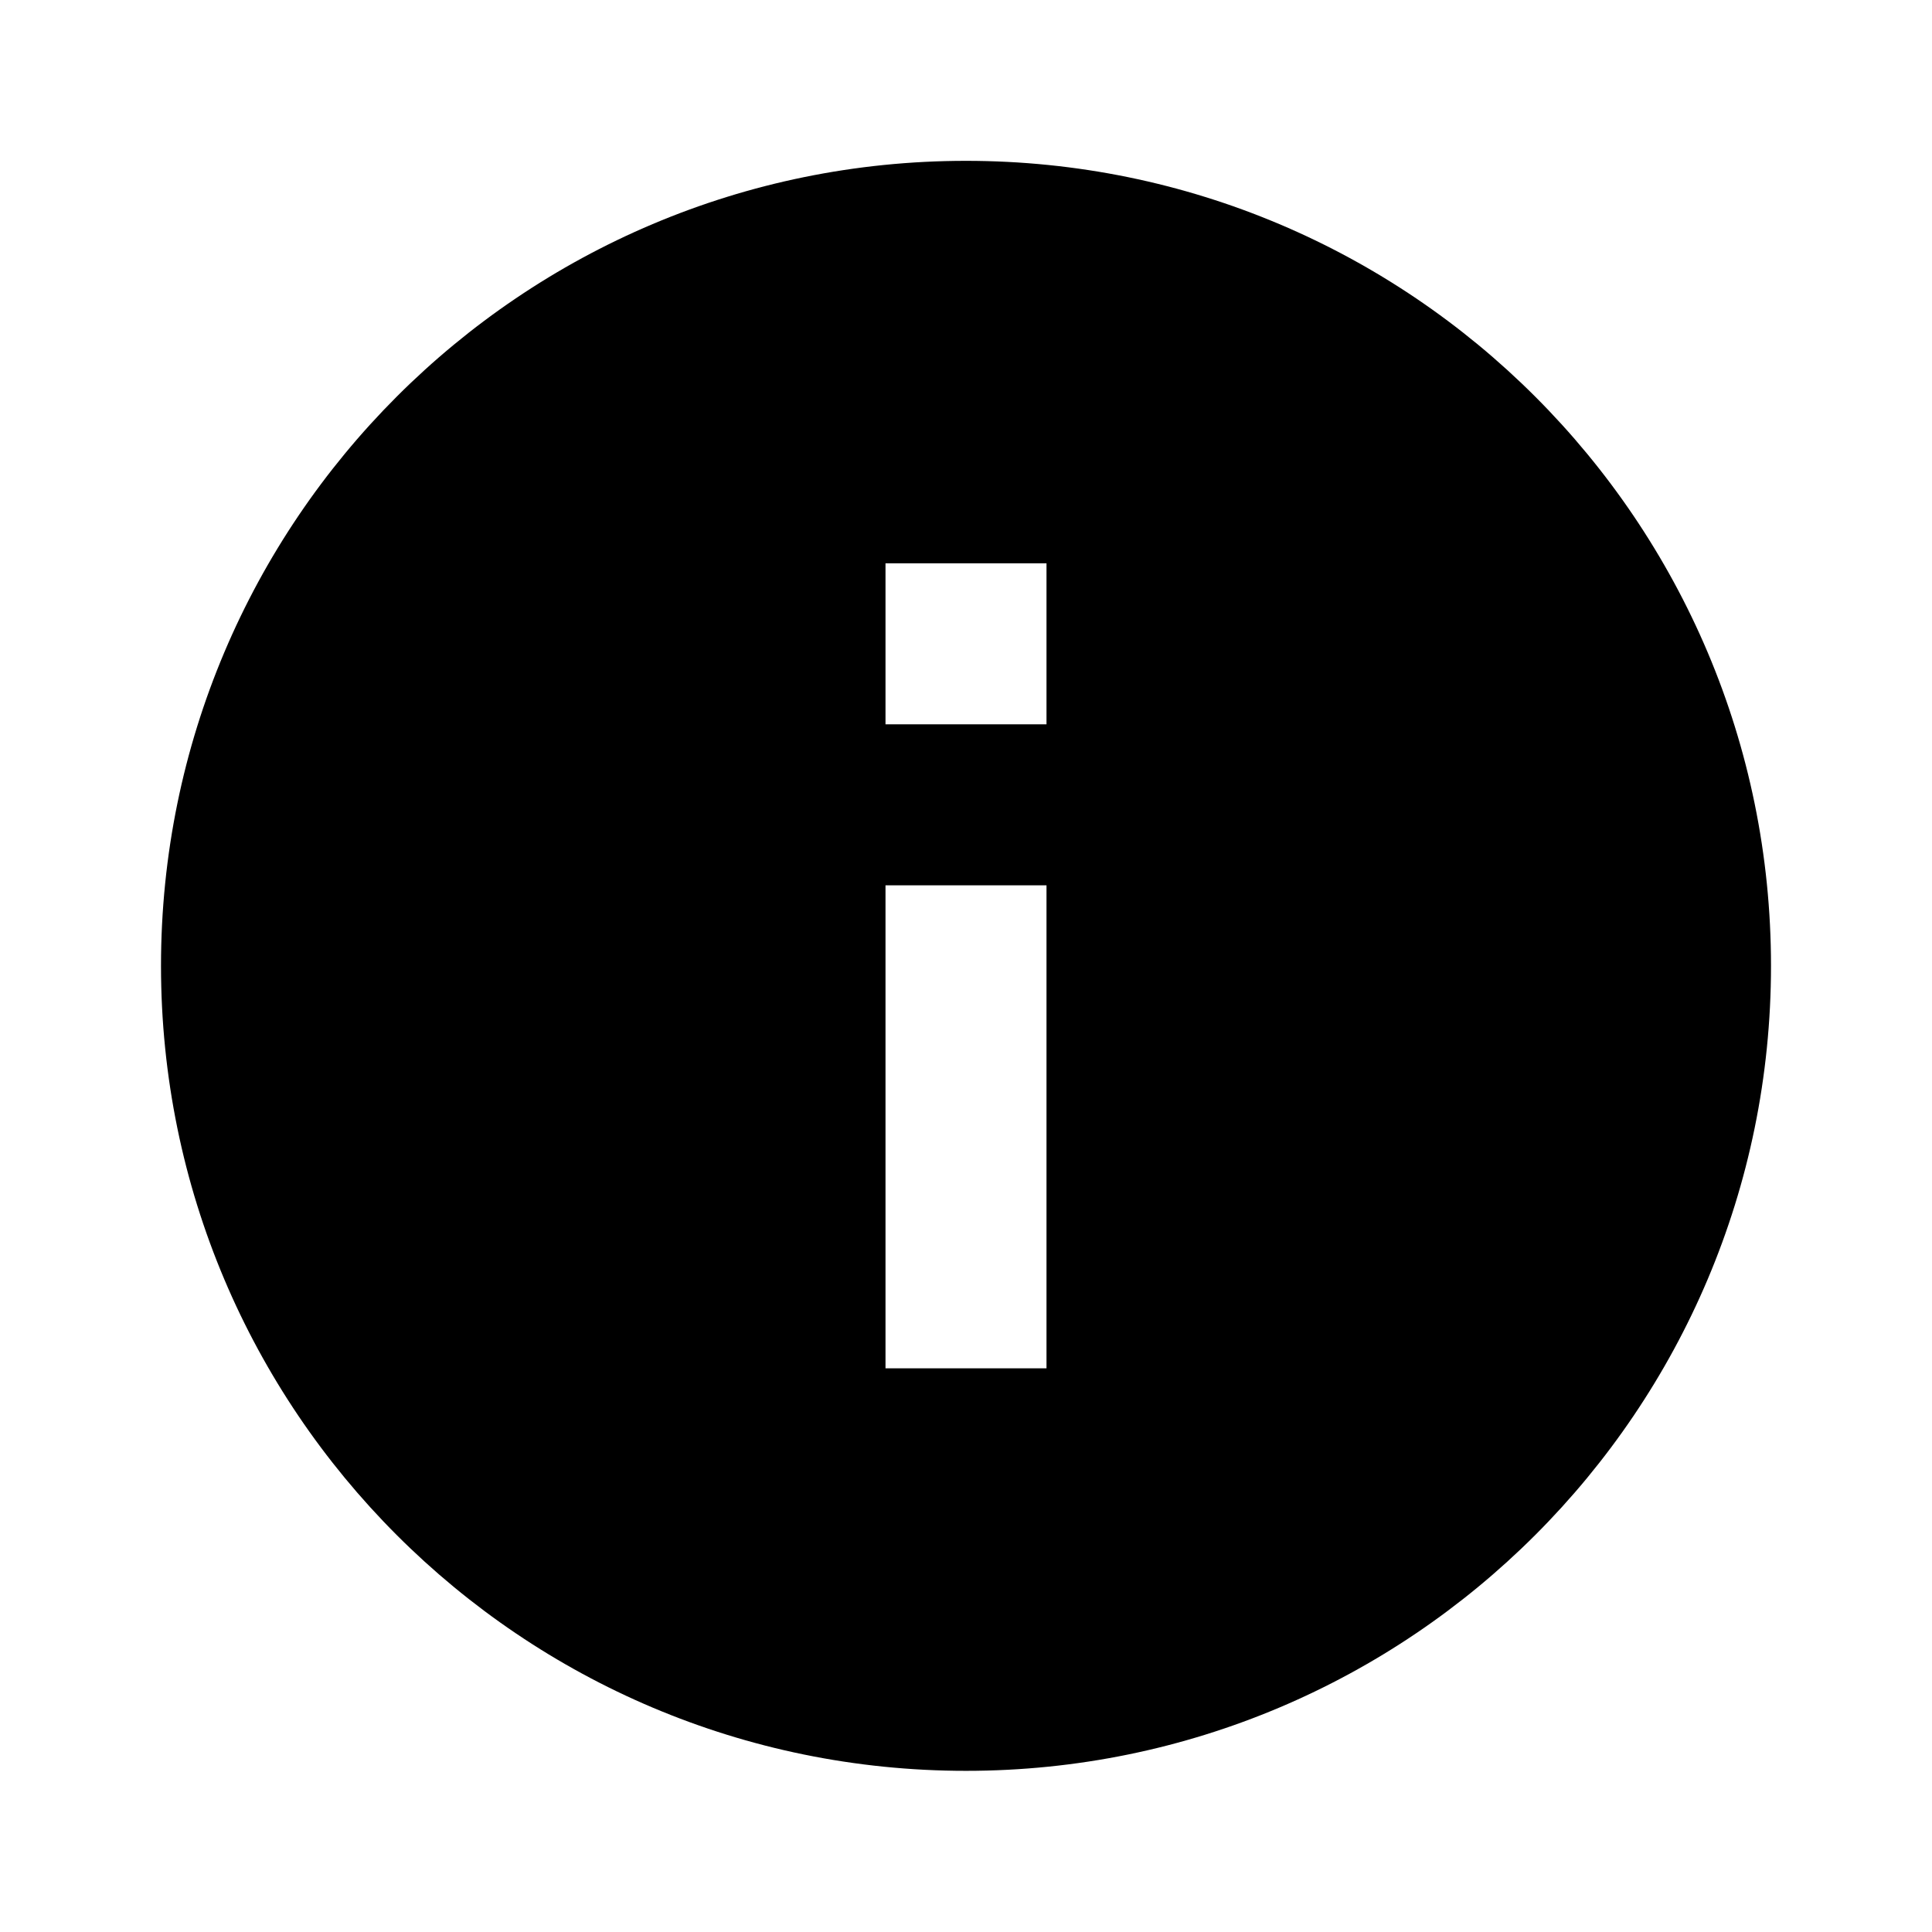
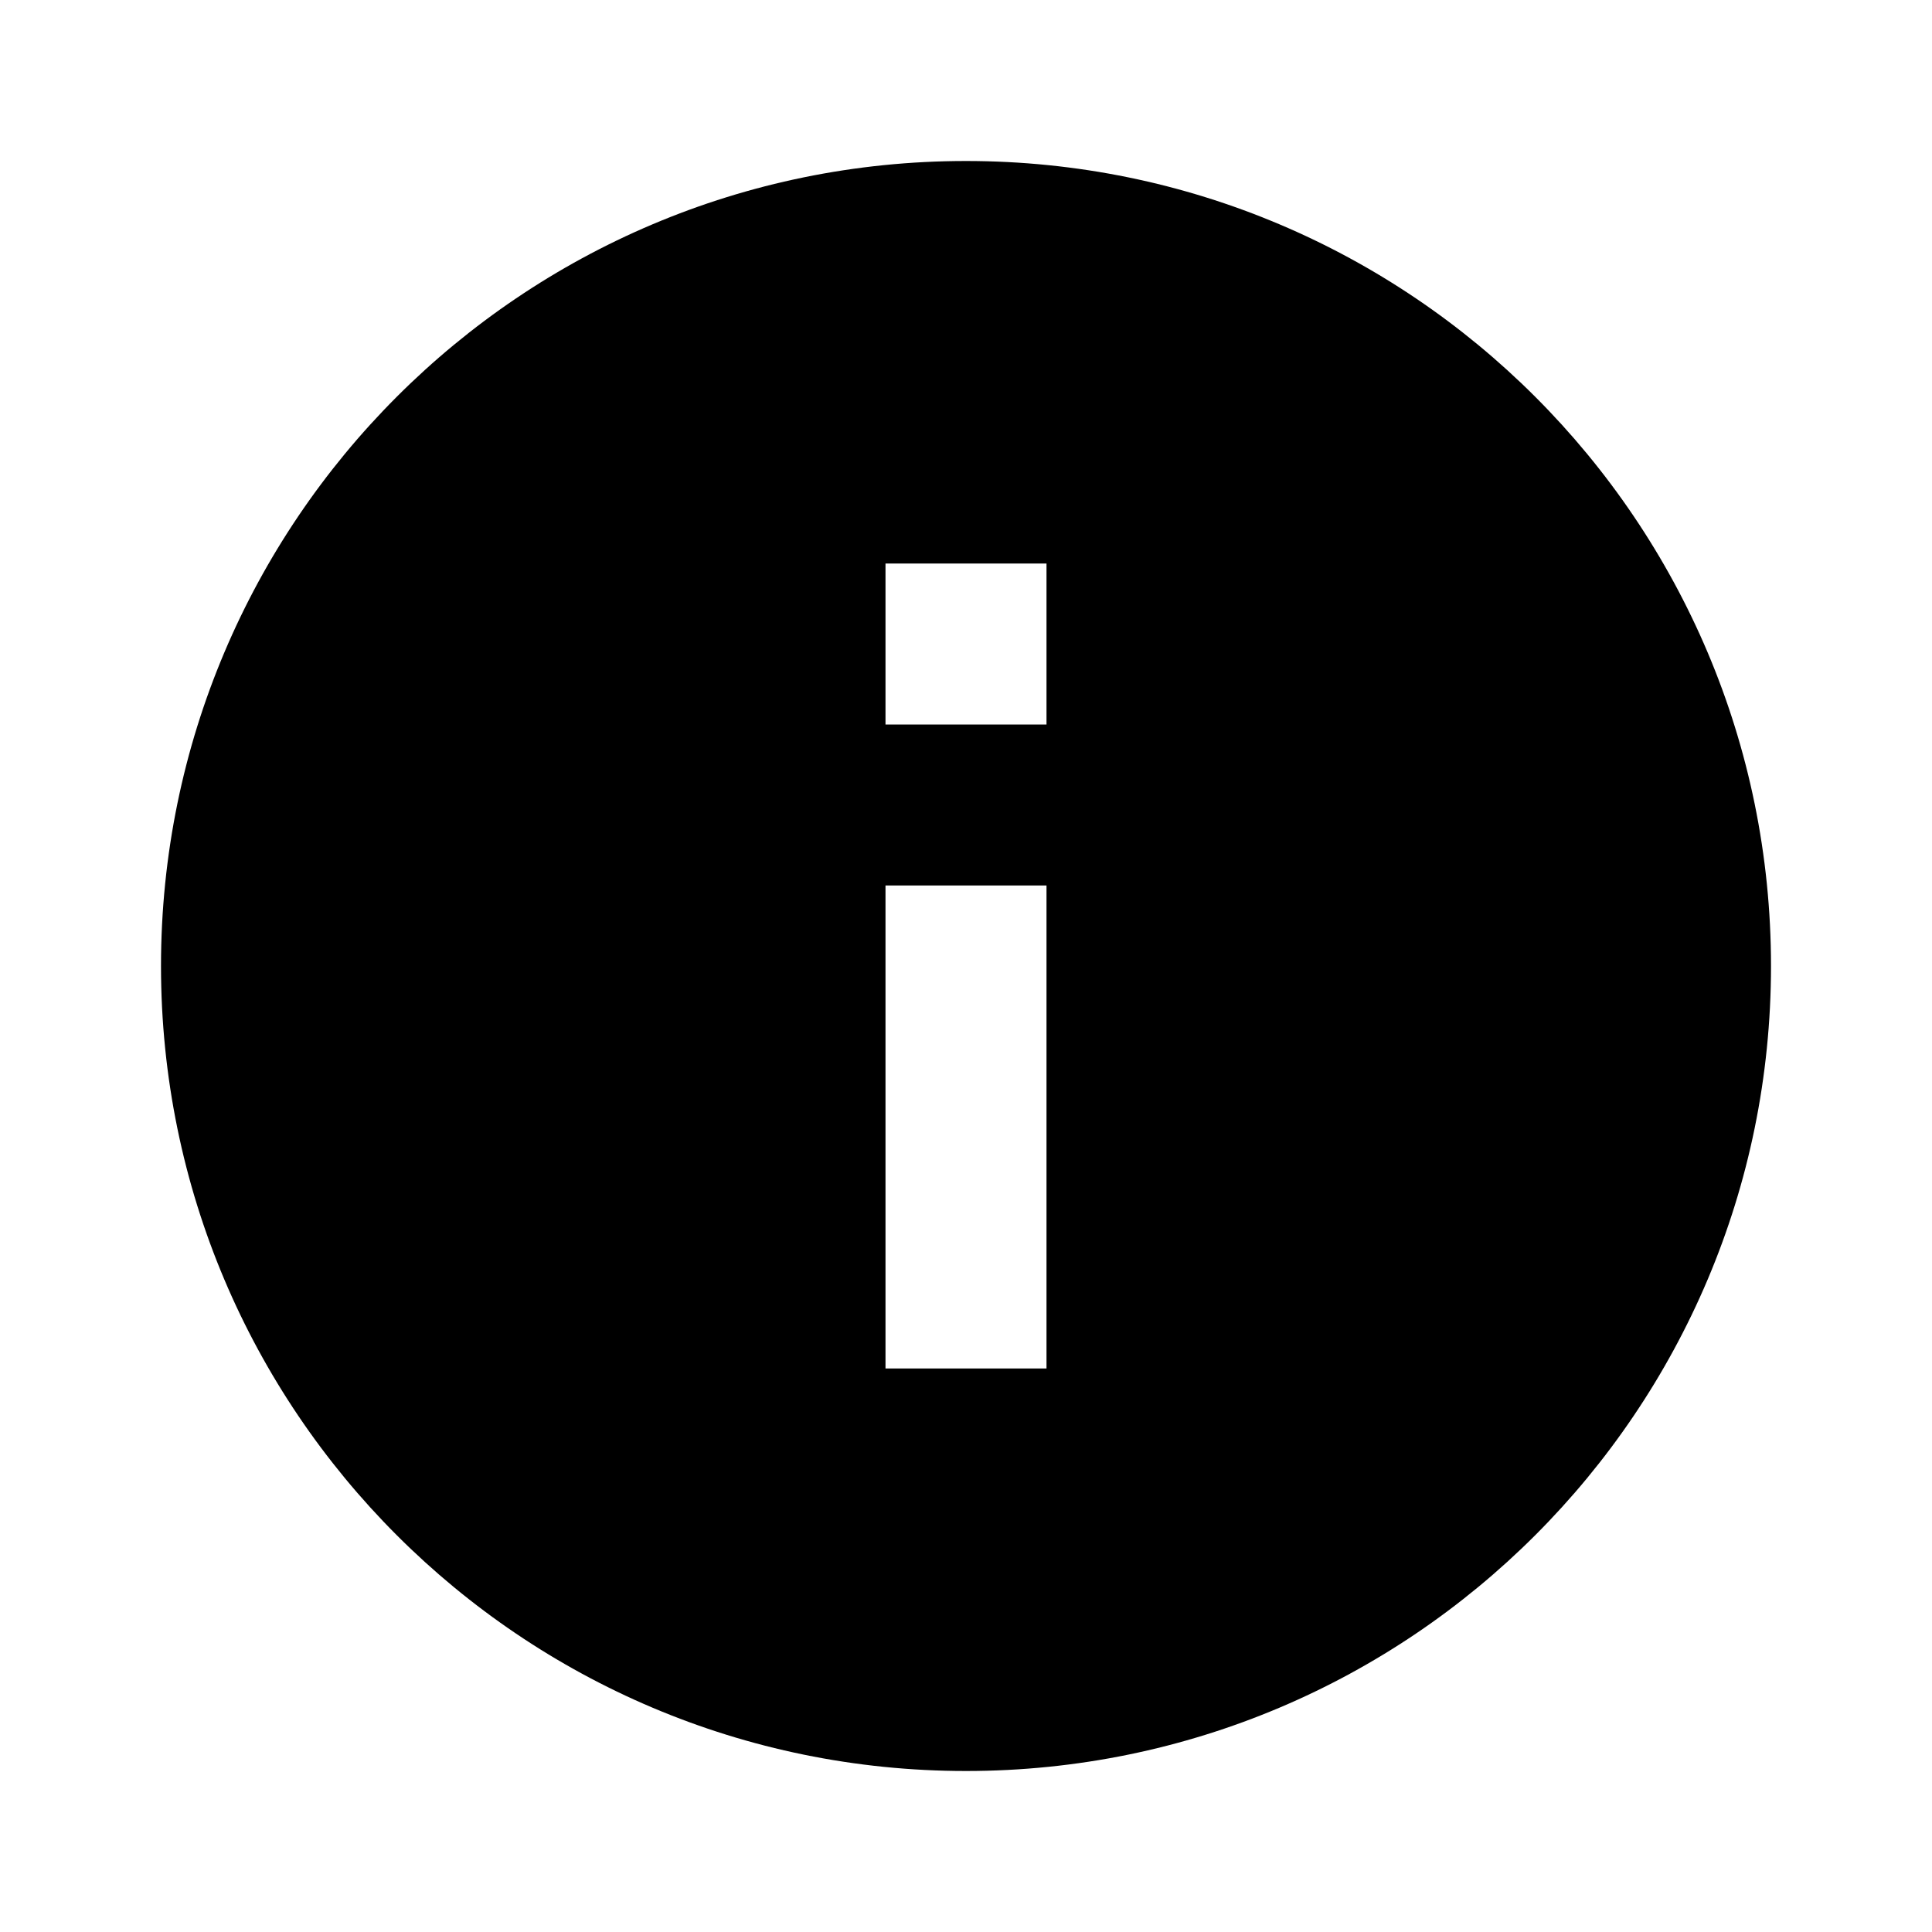
- <svg xmlns="http://www.w3.org/2000/svg" width="24" height="24" baseProfile="full" viewBox="0 0 24 24">
-   <path d="M13 8.998h-2v-2h2m0 10h-2v-6h2m-1-9c-5.524 0-10 4.477-10 10s4.476 10 10 10c5.522 0 10-4.477 10-10s-4.478-10-10-10z" />
+ <svg xmlns="http://www.w3.org/2000/svg" width="24" height="24" viewBox="0 0 24 24">
+   <path d="M13 9h-2V7h2m0 10h-2v-6h2m-1-9A10 10 0 002 12a10 10 0 0010 10 10 10 0 0010-10A10 10 0 0012 2z" />
</svg>
